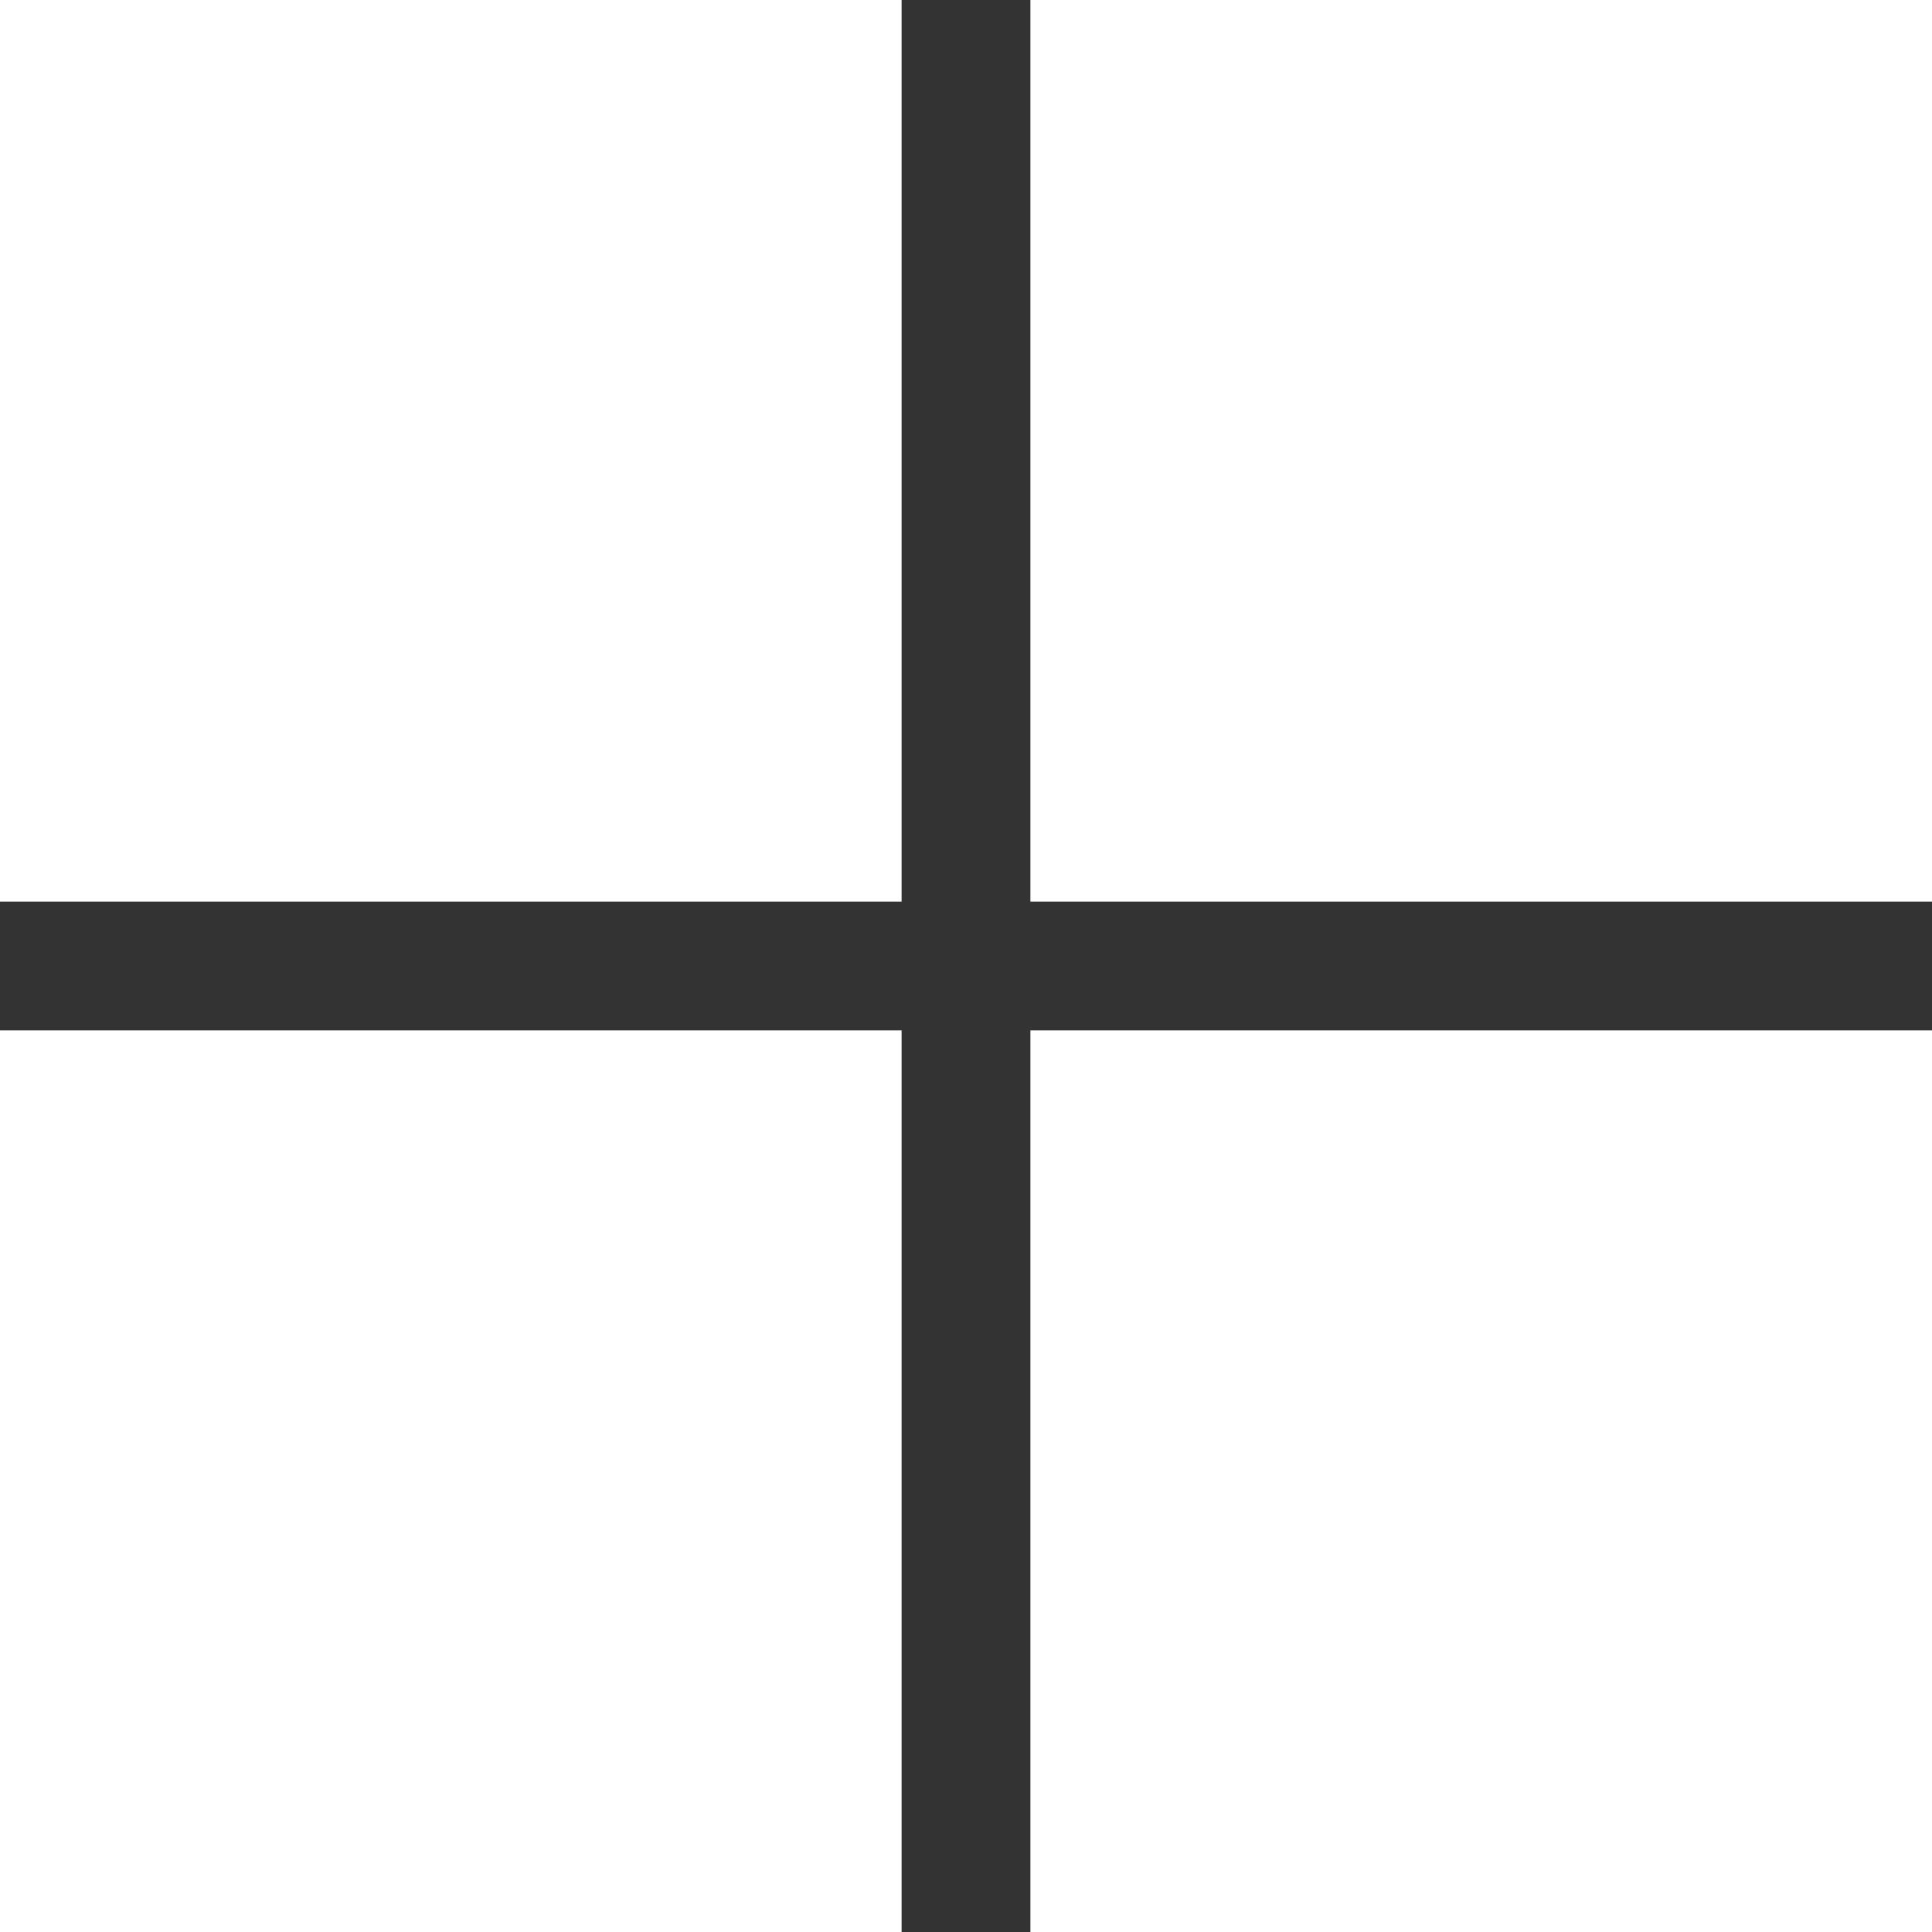
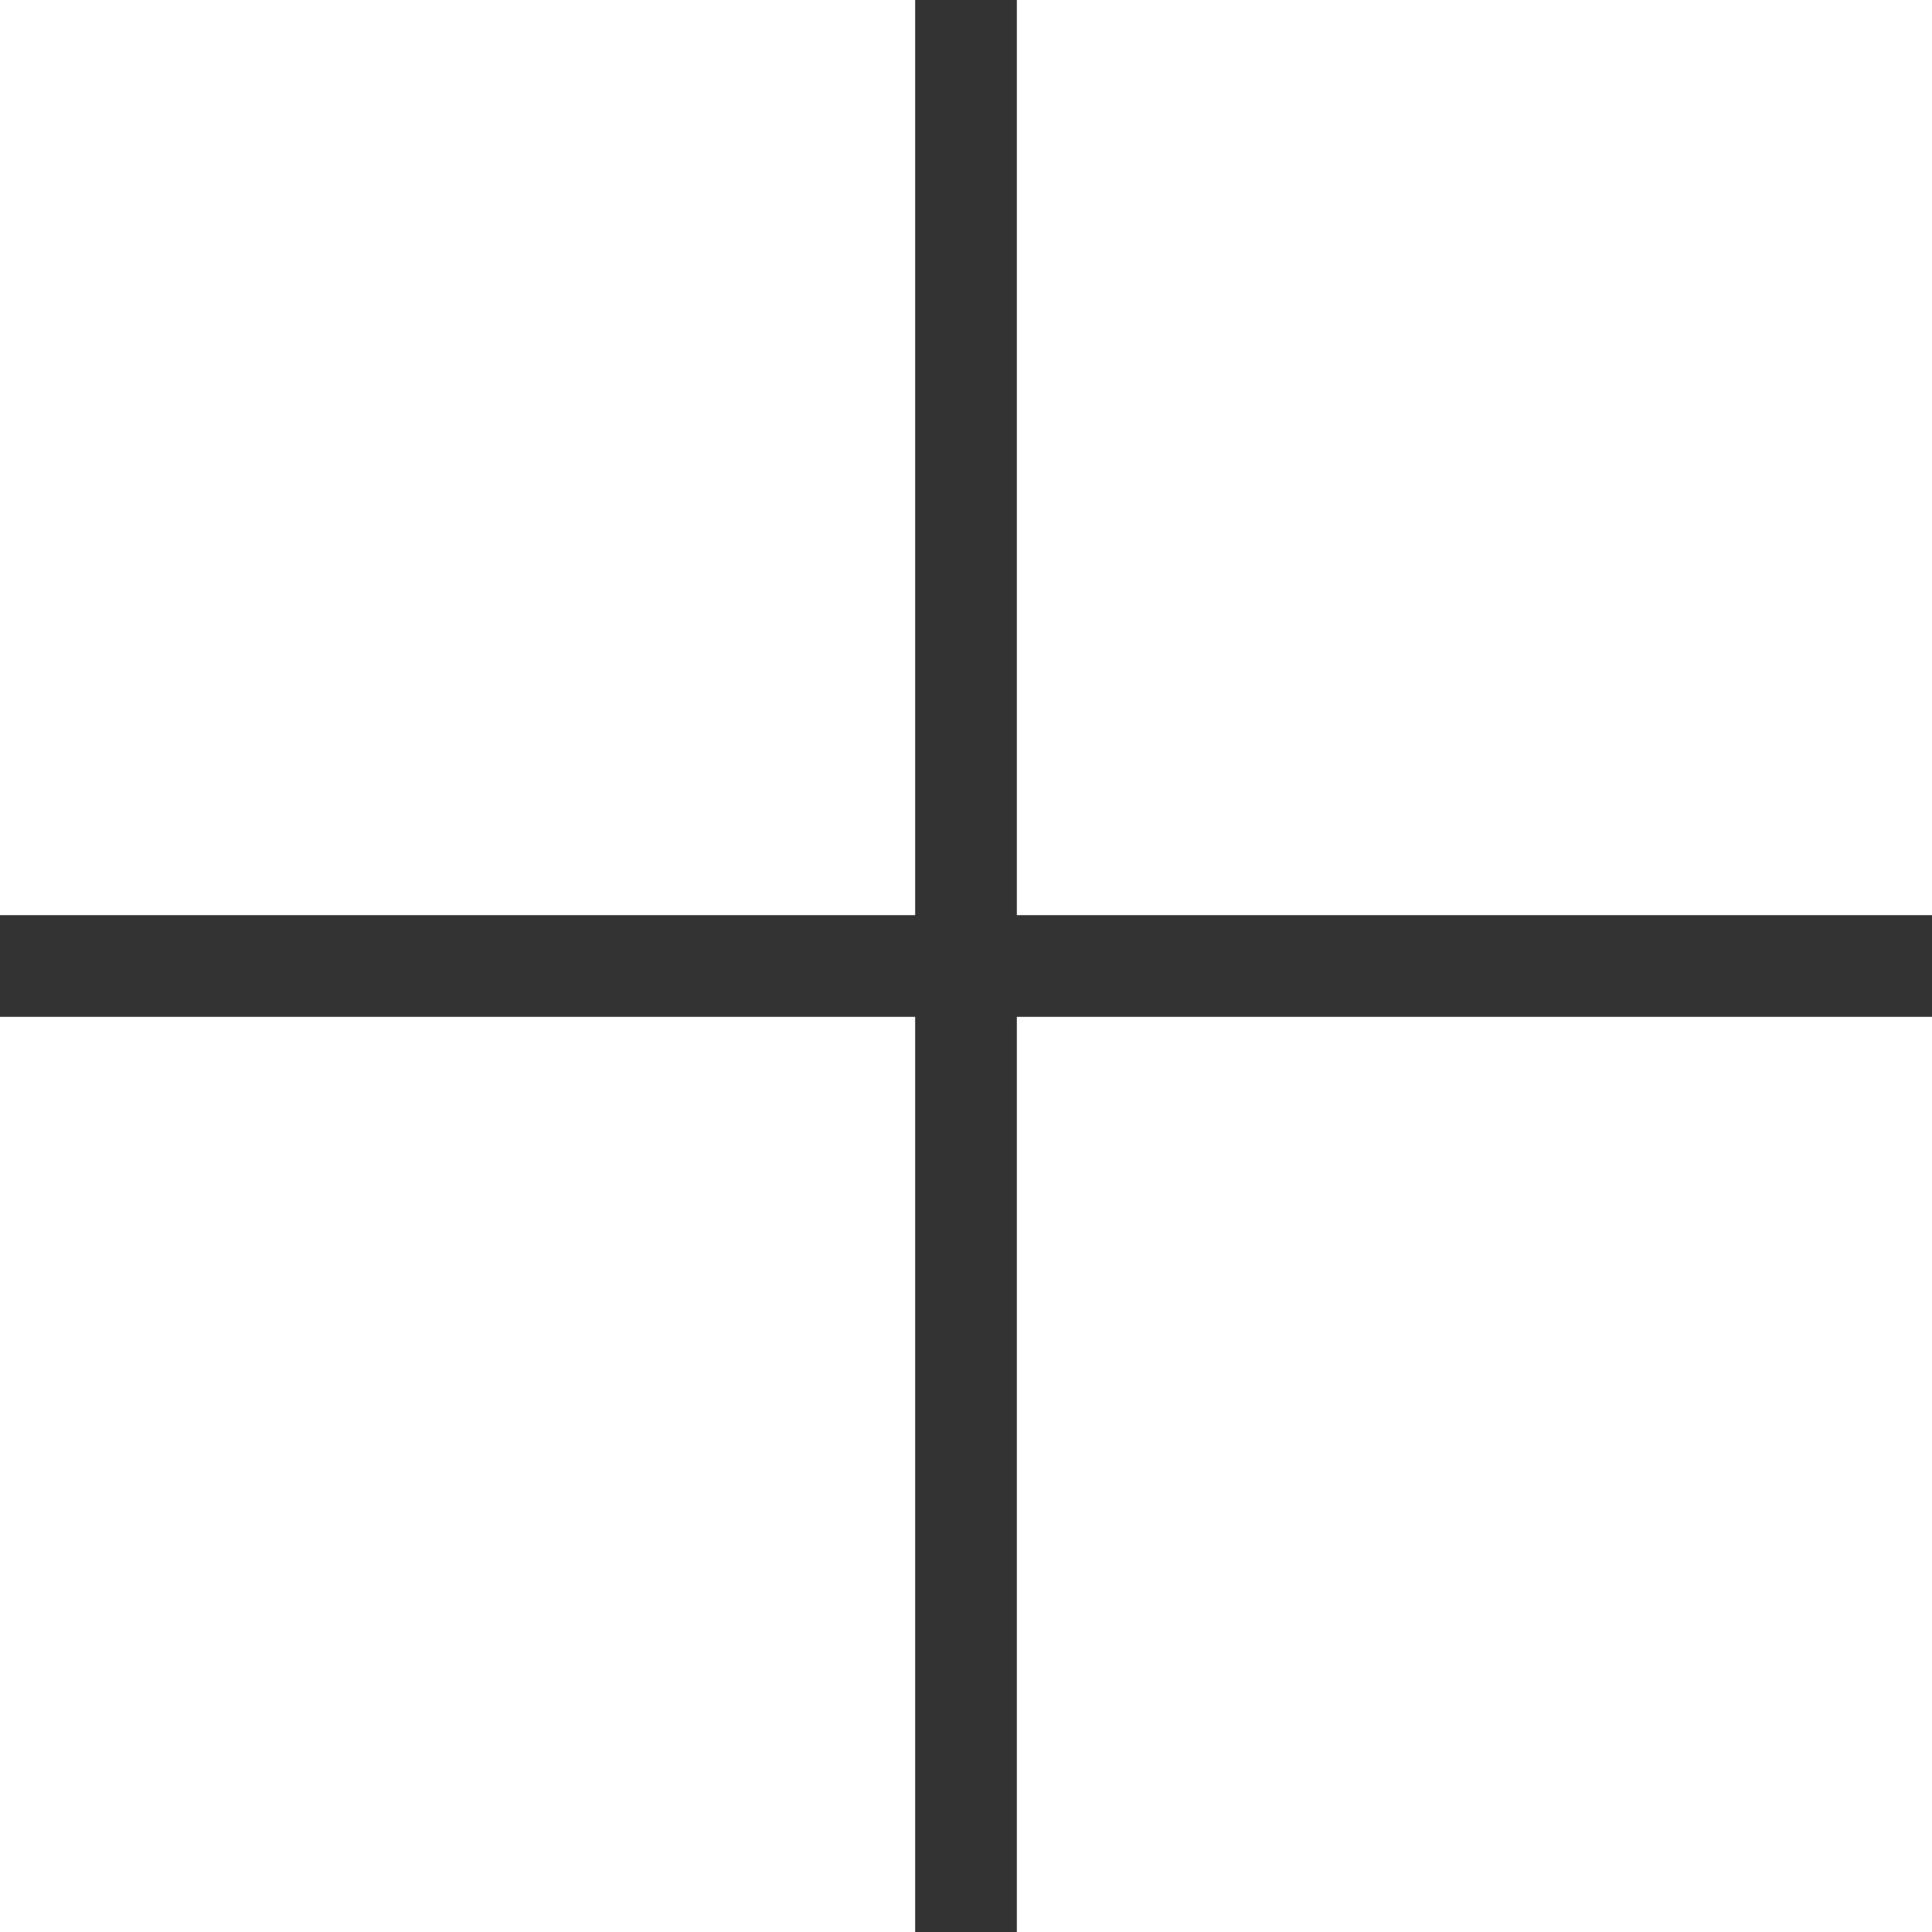
- <svg xmlns="http://www.w3.org/2000/svg" width="15" height="15" viewBox="0 0 15 15" fill="none">
-   <line y1="7.5" x2="15" y2="7.5" stroke="#333333" />
-   <line x1="7.5" y1="2.18557e-08" x2="7.5" y2="15" stroke="#333333" />
+ <svg xmlns="http://www.w3.org/2000/svg" width="19" height="19" viewBox="0 0 19 19" fill="none">
+   <line y1="9.5" x2="19" y2="9.5" stroke="#333333" />
+   <line x1="9.5" y1="0" x2="9.5" y2="19" stroke="#333333" />
</svg>
